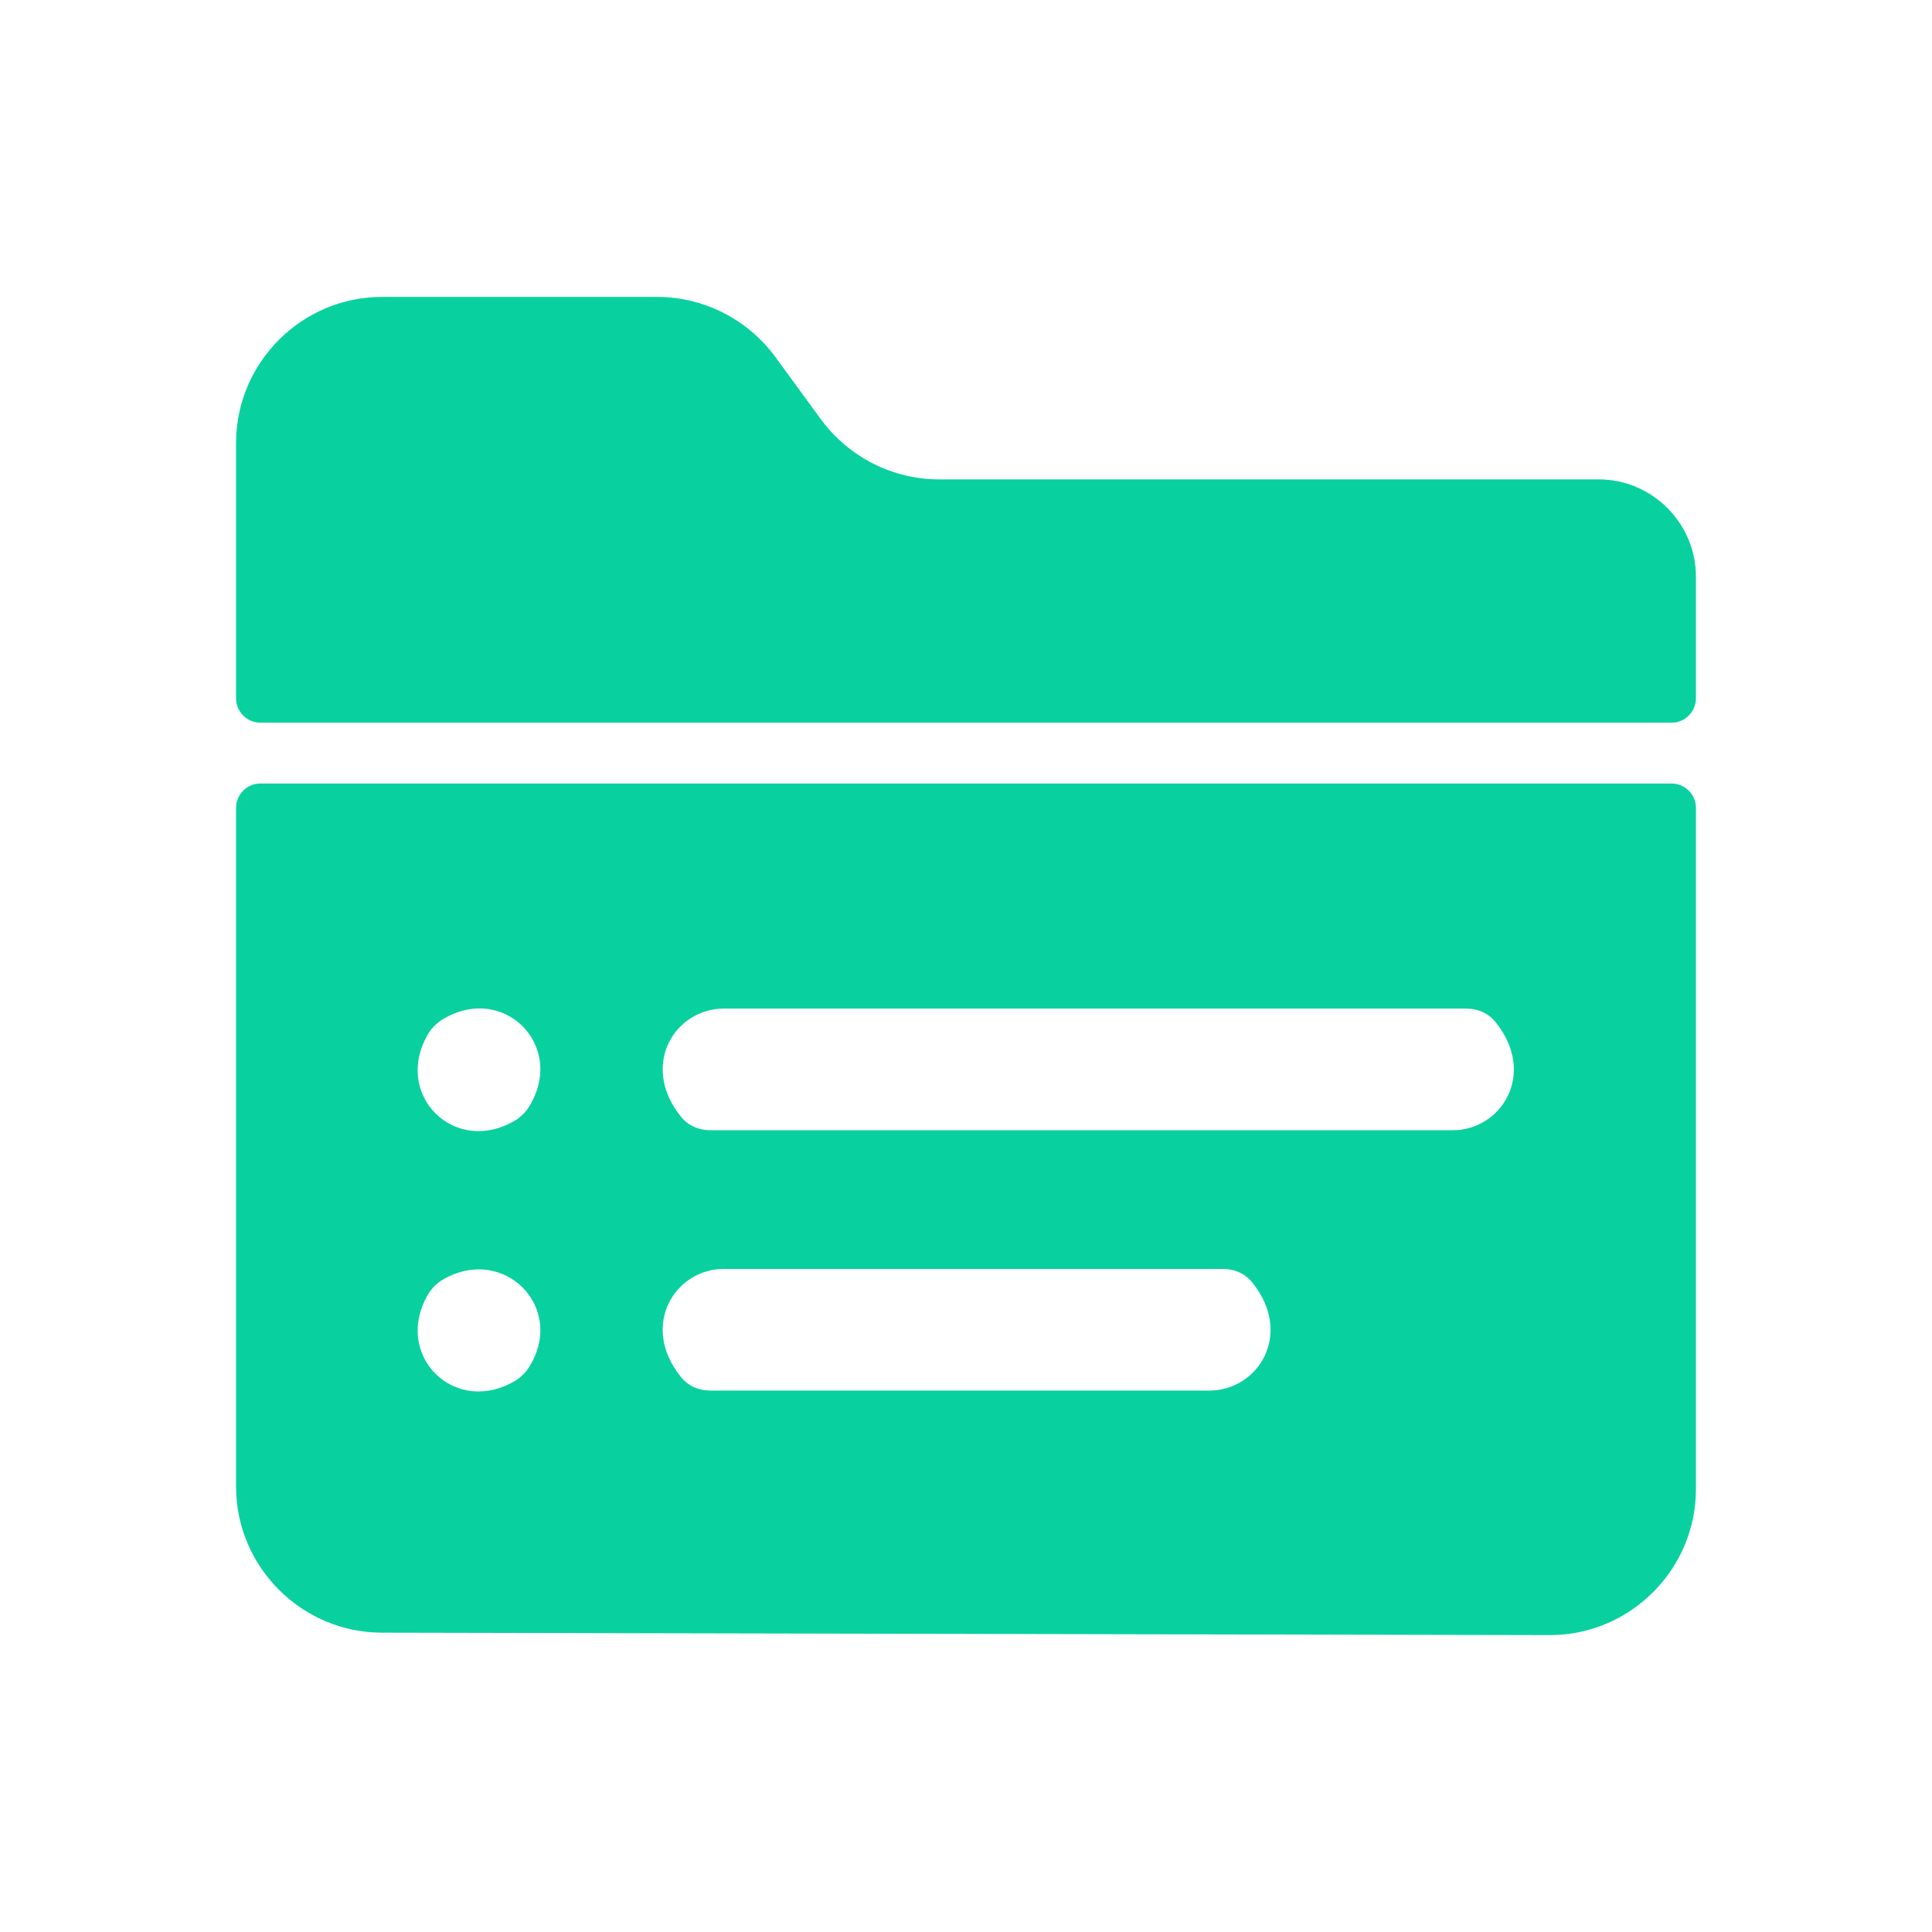
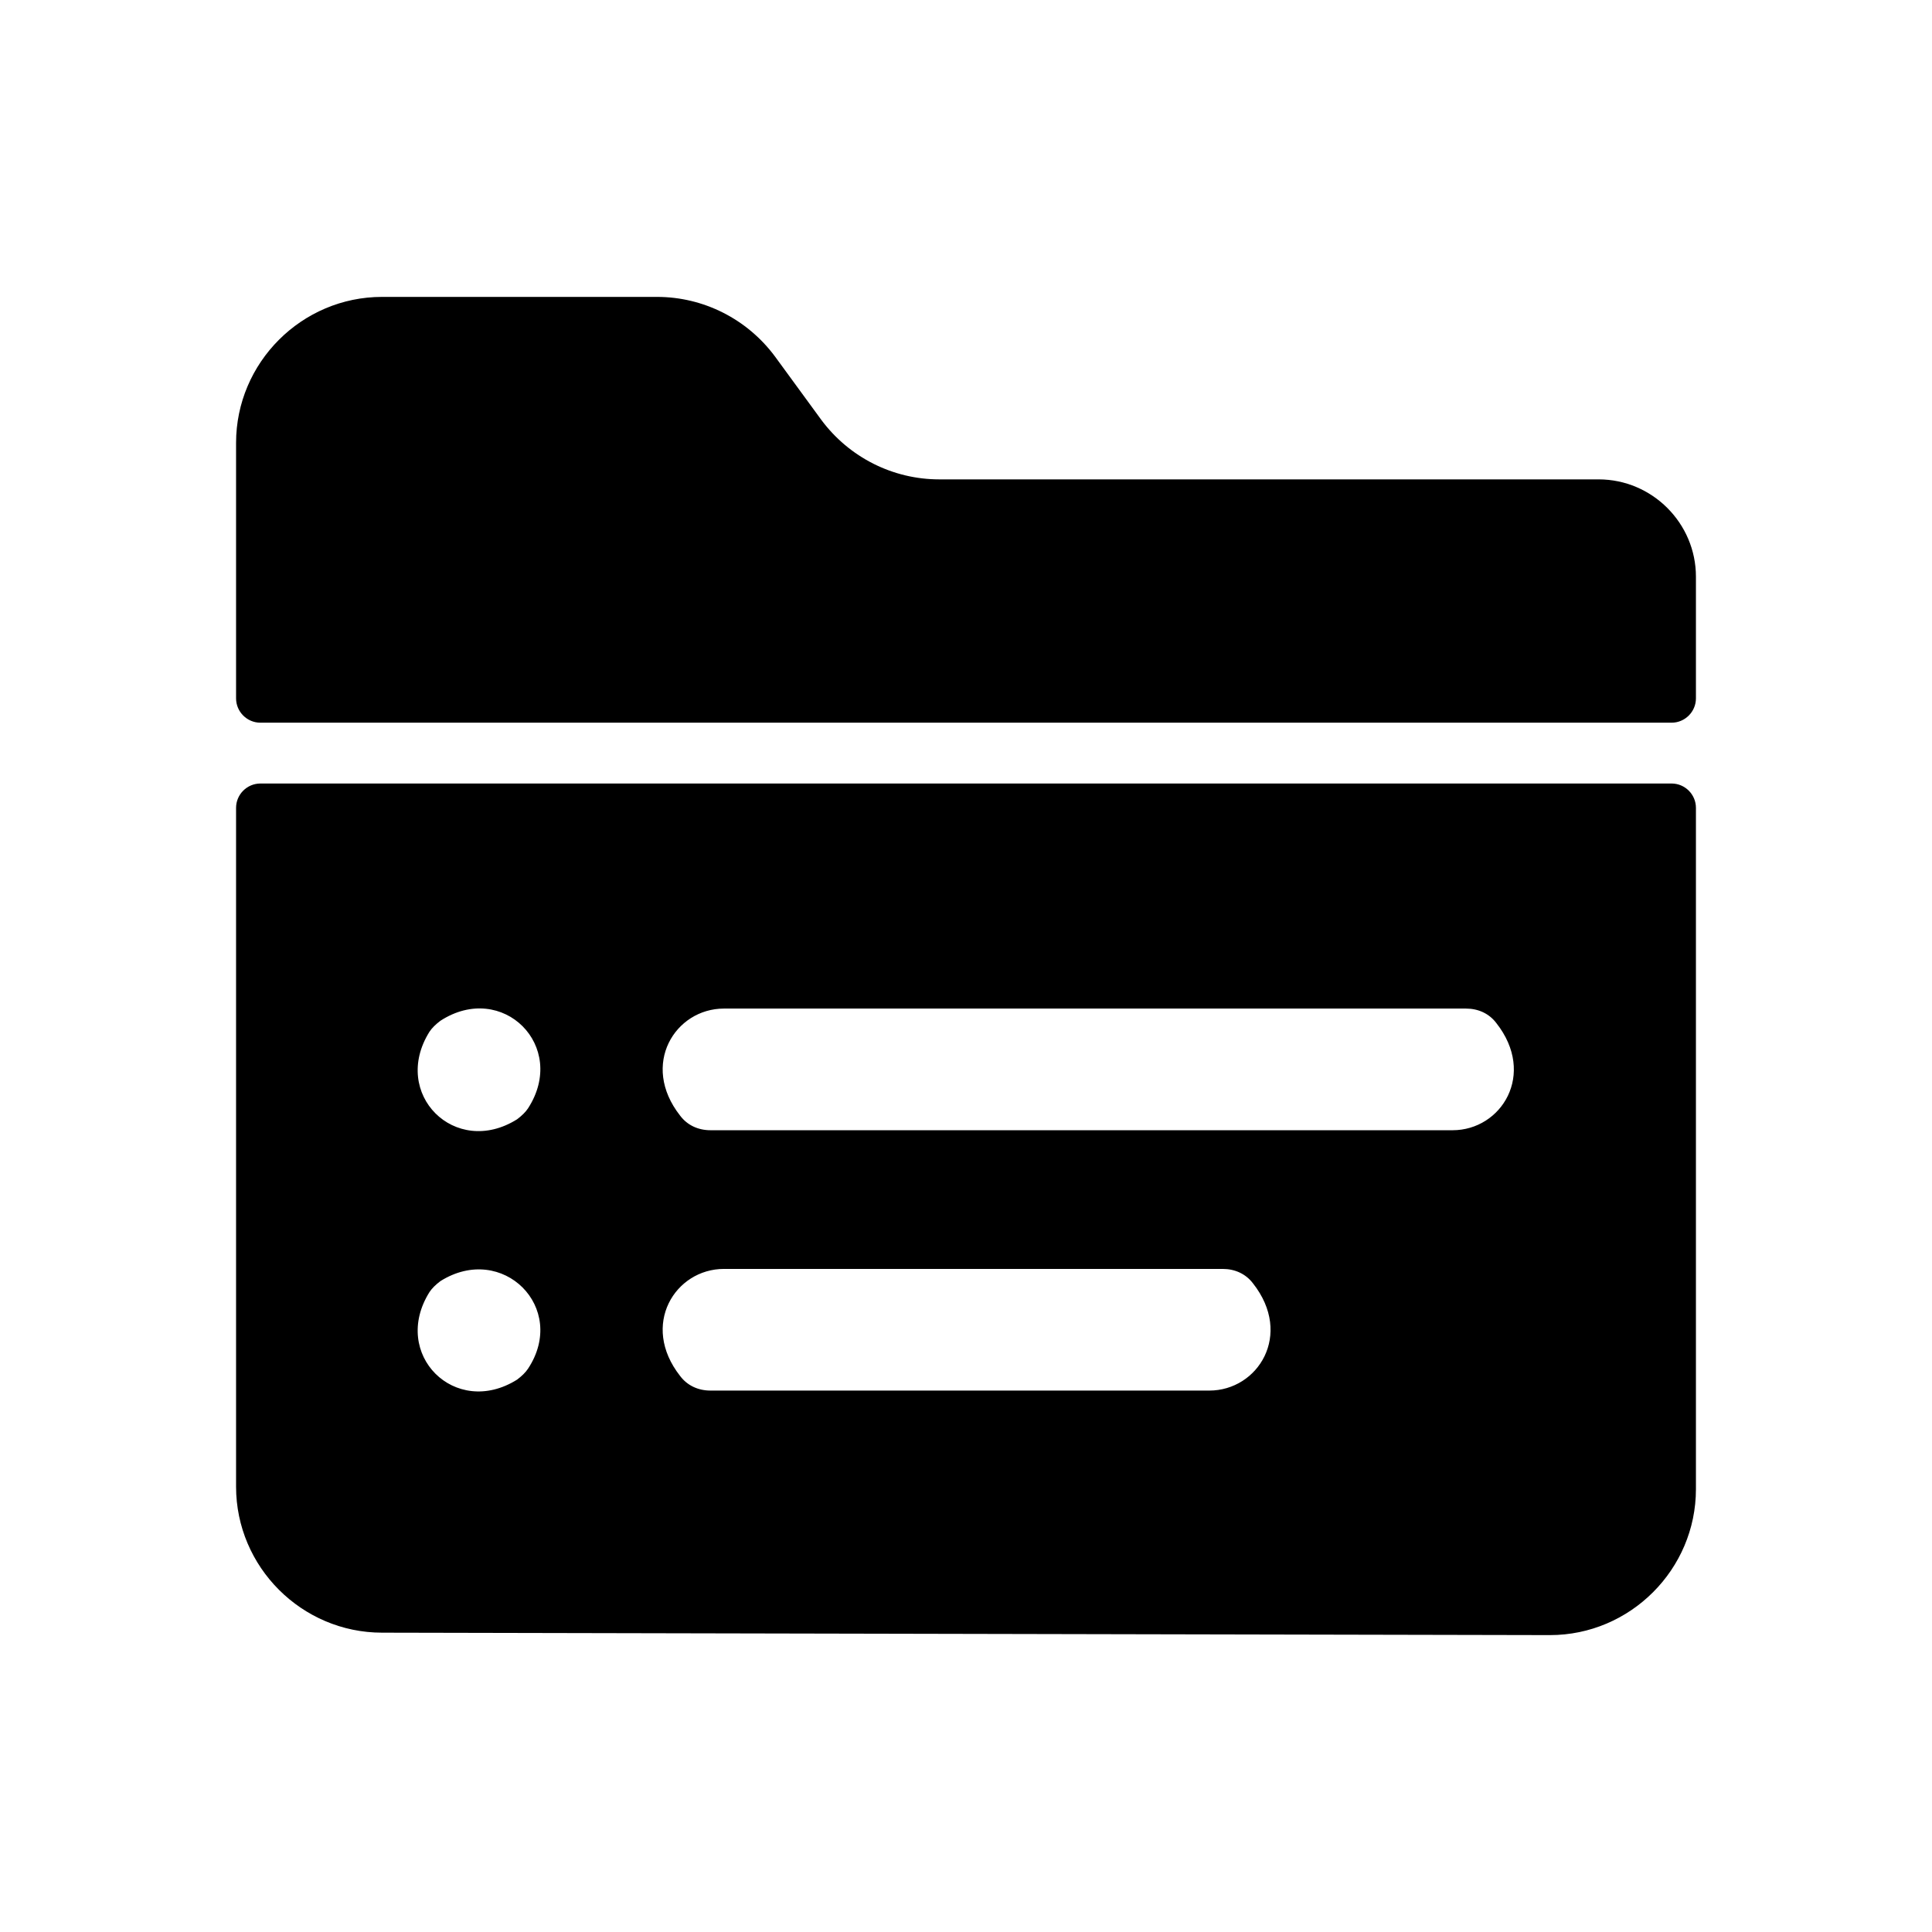
<svg xmlns="http://www.w3.org/2000/svg" t="1719844718926" class="icon" viewBox="0 0 1024 1024" version="1.1" p-id="266272" width="200" height="200">
-   <path d="M138.017 383.04h747.965c7.093 0 12.896-5.803 12.896-12.896v-64.48c0-28.371-23.213-51.584-51.584-51.584H497.814c-24.502 0-47.715-11.606-62.545-31.595l-24.502-33.529c-14.83-19.989-38.043-31.595-62.545-31.595h-145.724c-42.557 0-77.376 34.819-77.376 77.376v135.408c0 7.093 5.803 12.896 12.896 12.896zM885.983 415.28h-747.965c-7.093 0-12.896 5.803-12.896 12.896V787.973c0 42.557 34.819 77.376 77.376 77.376l619.006 1.29c42.557 0 77.376-34.819 77.376-77.376v-361.087c0-7.093-5.803-12.896-12.896-12.896z m-606.11 310.148c-1.29 1.934-3.224 3.869-5.803 5.803-32.885 20.634-67.059-13.541-46.425-46.425 1.29-1.934 3.224-3.869 5.803-5.803 32.885-20.634 67.704 14.186 46.425 46.425z m0-137.987c-1.29 1.934-3.224 3.869-5.803 5.803-32.885 20.634-67.059-13.541-46.425-46.425 1.29-1.934 3.224-3.869 5.803-5.803 32.885-21.278 67.704 13.541 46.425 46.425z m361.087 149.593h-264.367c-6.448 0-12.251-2.579-16.12-7.738-21.278-27.082-2.579-56.742 23.213-56.742h264.367c6.448 0 12.251 2.579 16.12 7.738 21.278 27.082 2.579 56.742-23.213 56.742z m128.96-137.987h-393.327c-6.448 0-12.251-2.579-16.12-7.738-21.278-27.082-2.579-56.742 23.213-56.742h393.327c6.448 0 12.251 2.579 16.12 7.738 21.278 27.082 2.579 56.742-23.213 56.742z" fill="#08D19F" p-id="266273" />
+   <path d="M138.017 383.04h747.965c7.093 0 12.896-5.803 12.896-12.896v-64.48c0-28.371-23.213-51.584-51.584-51.584H497.814c-24.502 0-47.715-11.606-62.545-31.595l-24.502-33.529c-14.83-19.989-38.043-31.595-62.545-31.595h-145.724c-42.557 0-77.376 34.819-77.376 77.376v135.408c0 7.093 5.803 12.896 12.896 12.896zM885.983 415.28h-747.965c-7.093 0-12.896 5.803-12.896 12.896V787.973c0 42.557 34.819 77.376 77.376 77.376l619.006 1.29c42.557 0 77.376-34.819 77.376-77.376v-361.087c0-7.093-5.803-12.896-12.896-12.896z m-606.11 310.148c-1.29 1.934-3.224 3.869-5.803 5.803-32.885 20.634-67.059-13.541-46.425-46.425 1.29-1.934 3.224-3.869 5.803-5.803 32.885-20.634 67.704 14.186 46.425 46.425z m0-137.987c-1.29 1.934-3.224 3.869-5.803 5.803-32.885 20.634-67.059-13.541-46.425-46.425 1.29-1.934 3.224-3.869 5.803-5.803 32.885-21.278 67.704 13.541 46.425 46.425z m361.087 149.593h-264.367c-6.448 0-12.251-2.579-16.12-7.738-21.278-27.082-2.579-56.742 23.213-56.742h264.367c6.448 0 12.251 2.579 16.12 7.738 21.278 27.082 2.579 56.742-23.213 56.742z m128.96-137.987h-393.327c-6.448 0-12.251-2.579-16.12-7.738-21.278-27.082-2.579-56.742 23.213-56.742h393.327c6.448 0 12.251 2.579 16.12 7.738 21.278 27.082 2.579 56.742-23.213 56.742z" p-id="266273" />
</svg>
